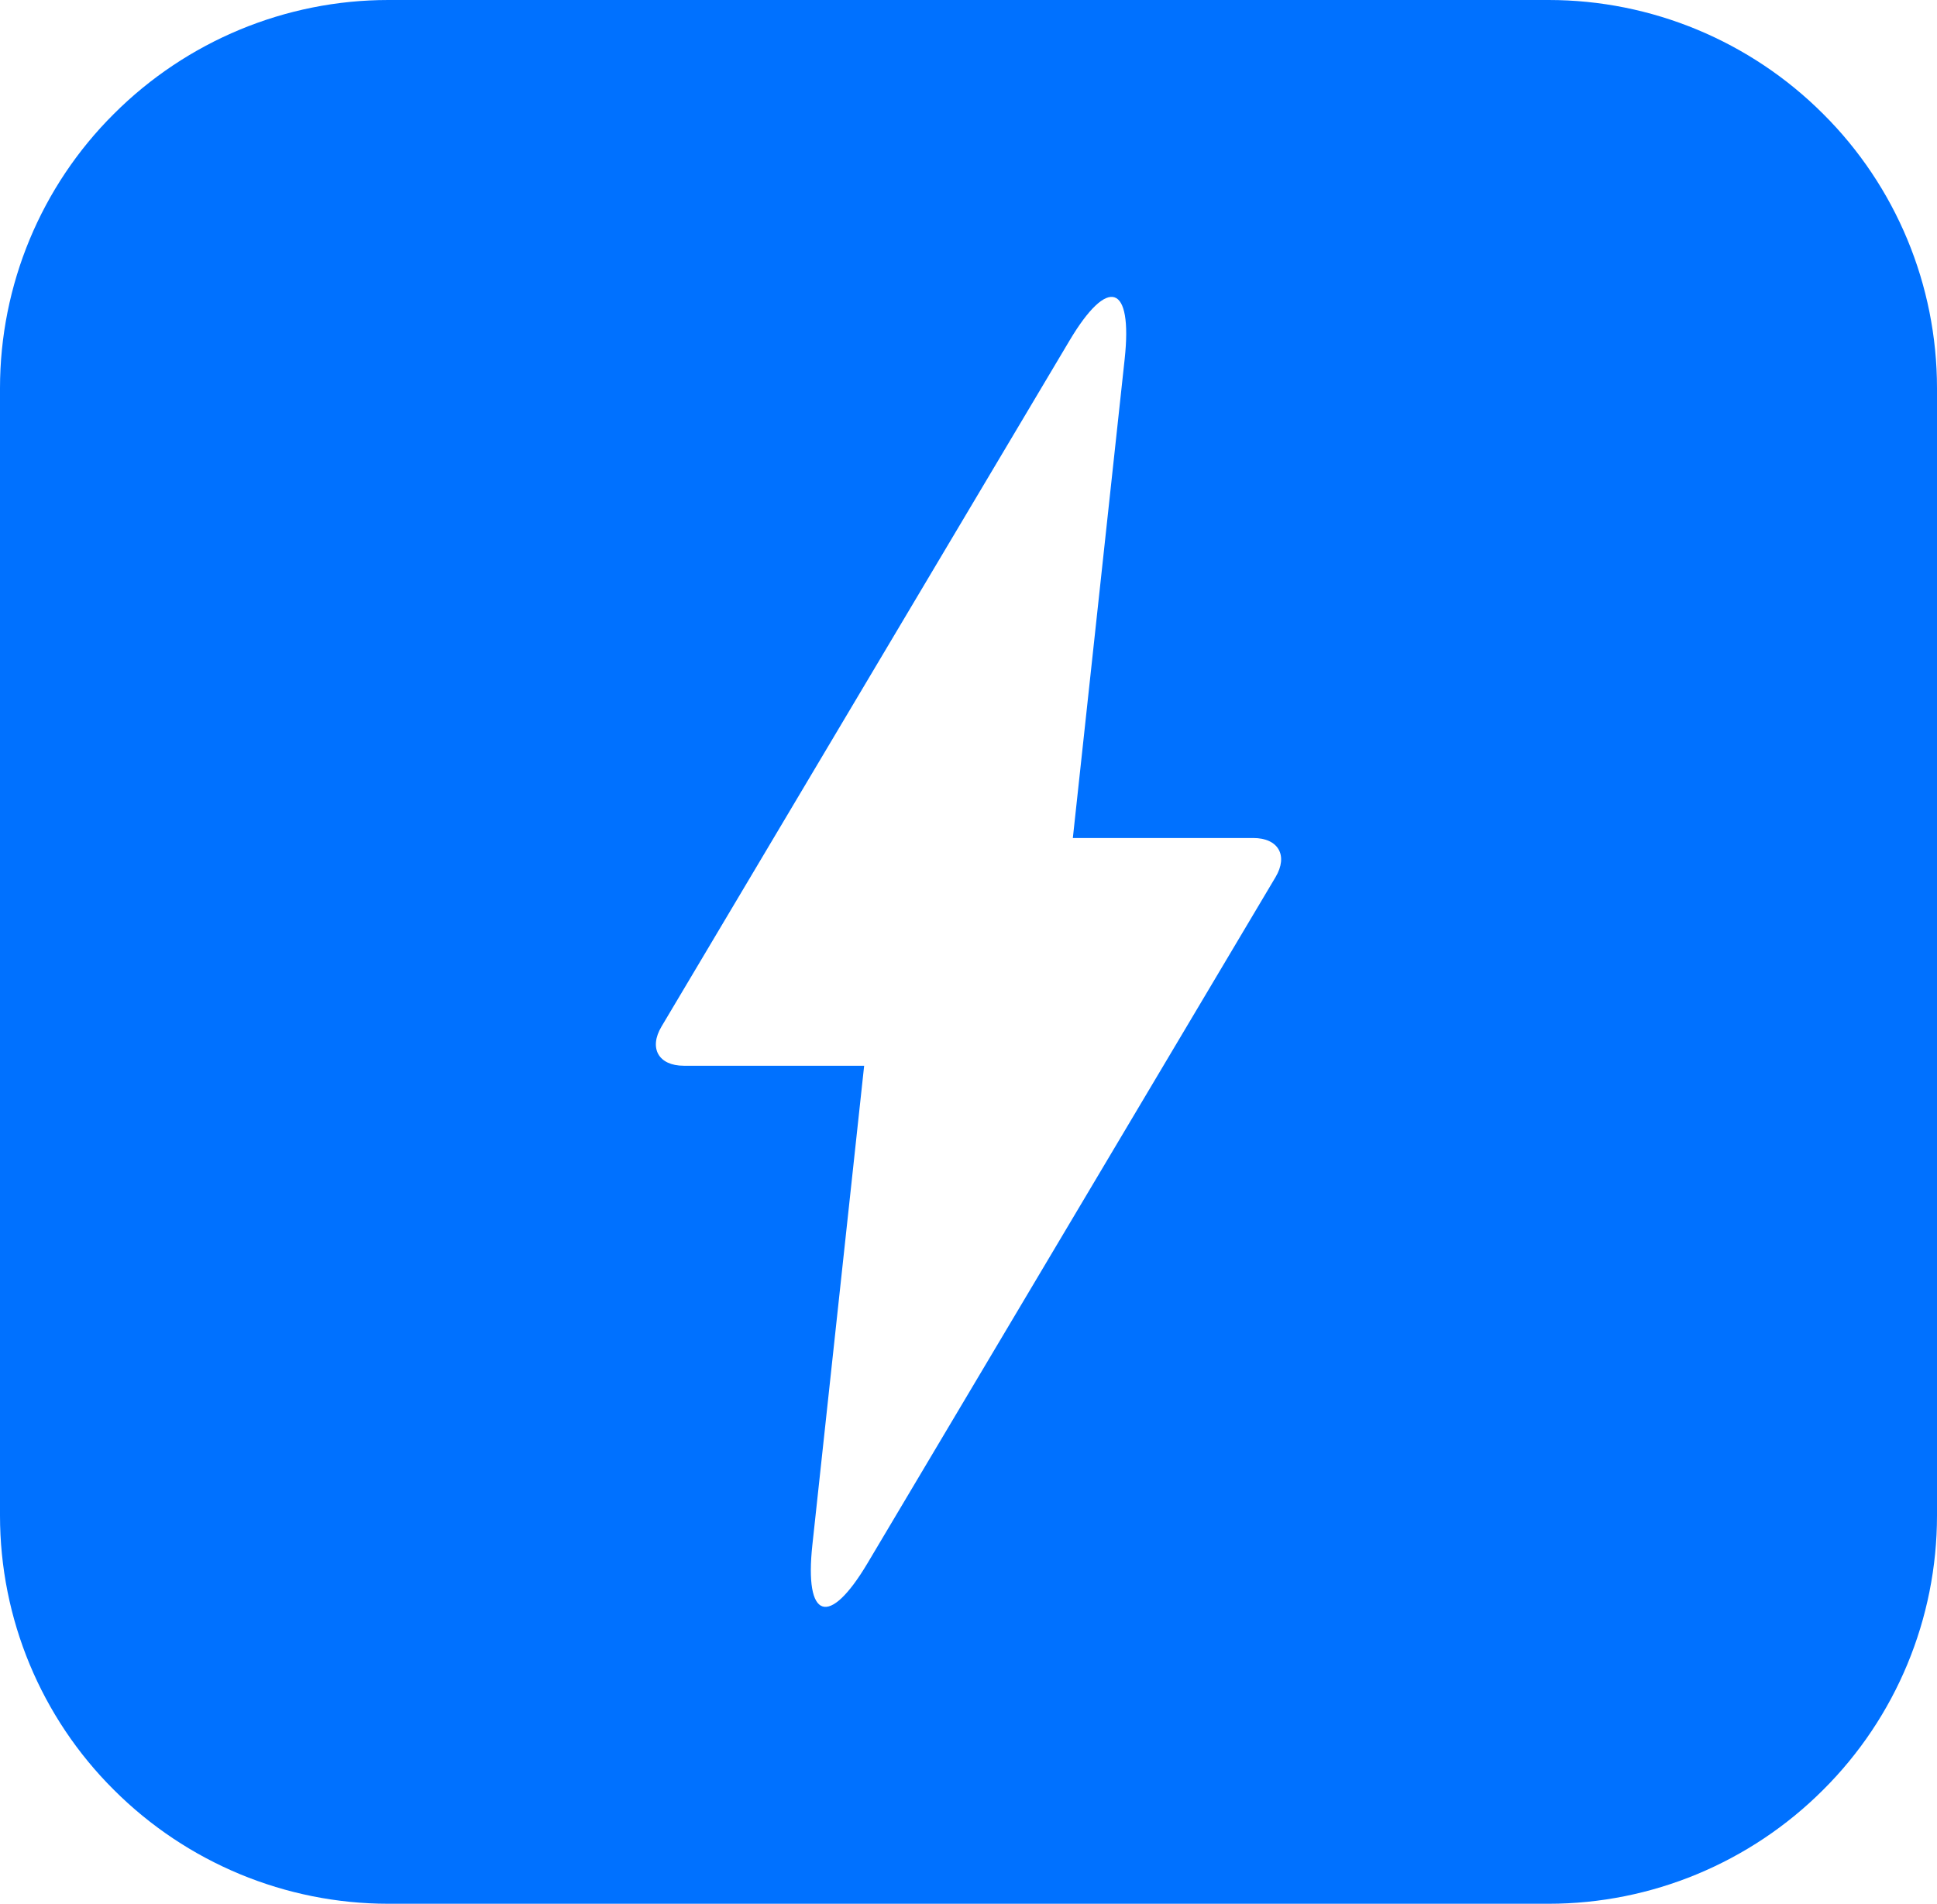
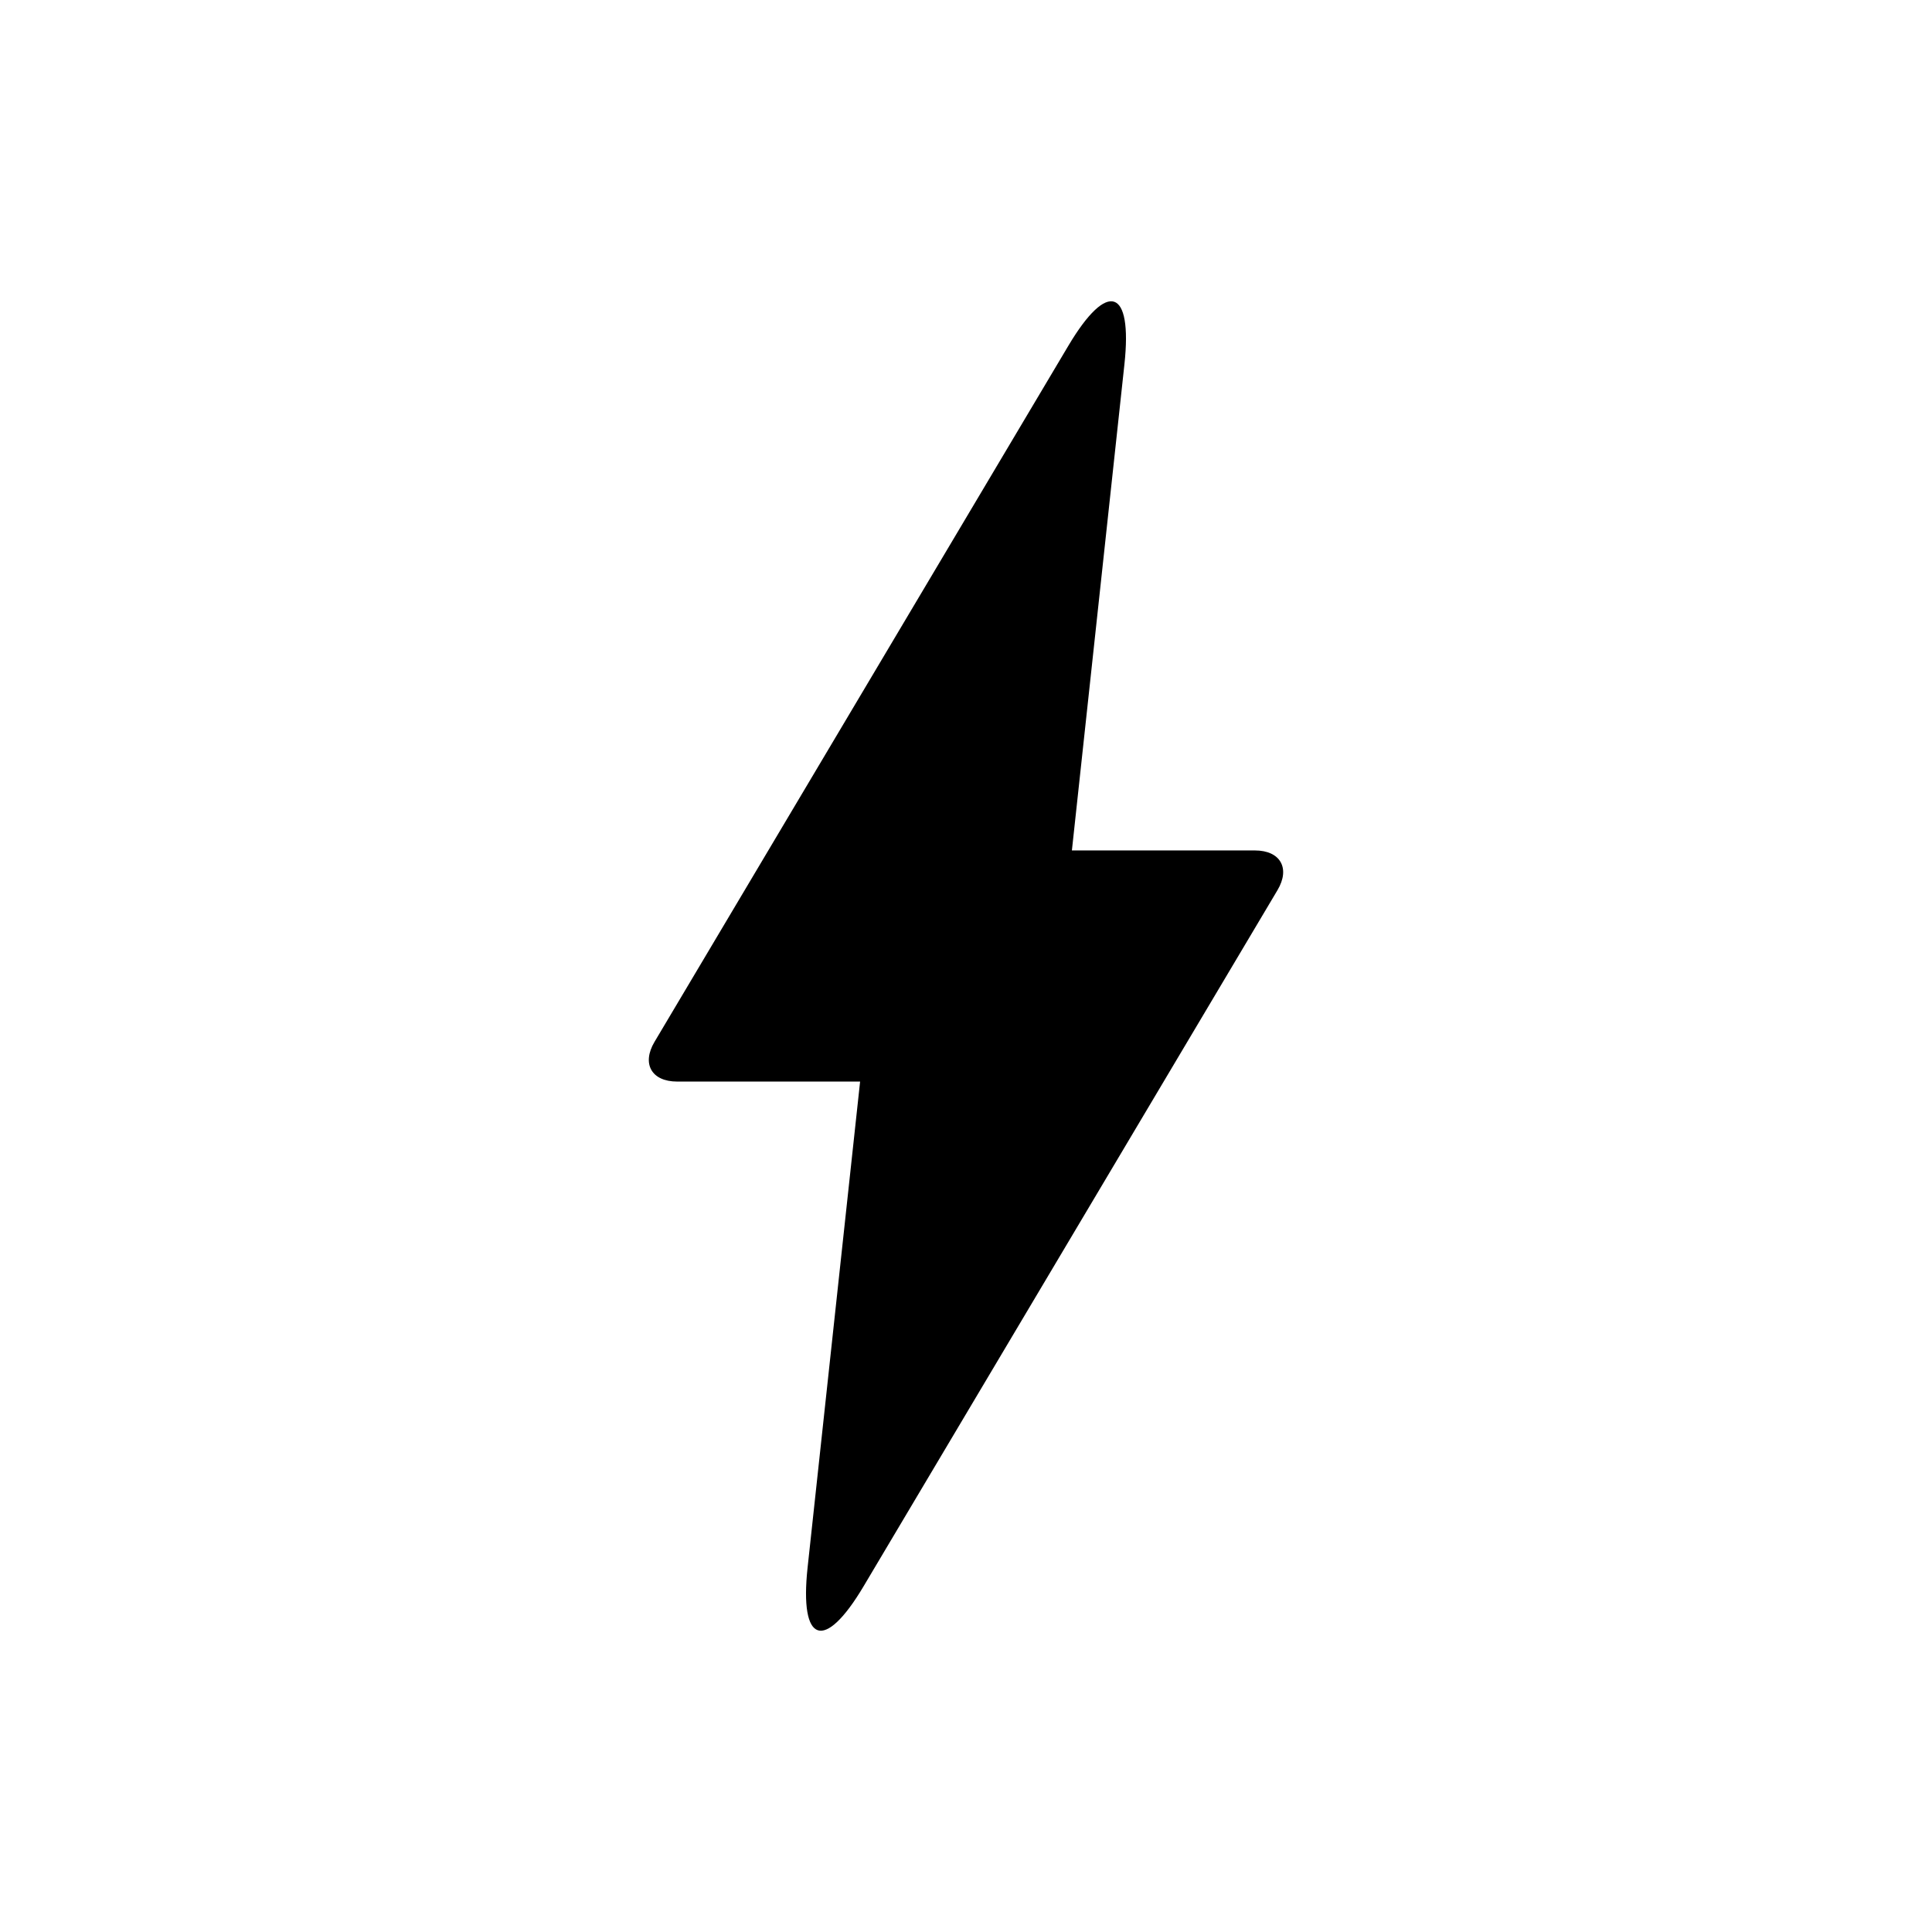
- <svg xmlns="http://www.w3.org/2000/svg" style="isolation:isolate" viewBox="490.359 536.93 32.551 32" width="32.551pt" height="32pt">
-   <path d=" M 496.884 536.93 L 516.385 536.93 C 518.111 536.93 519.771 537.619 520.996 538.844 C 522.221 540.062 522.91 541.722 522.91 543.455 L 522.91 562.405 C 522.91 564.138 522.221 565.798 520.996 567.016 C 519.771 568.241 518.111 568.93 516.385 568.93 L 496.884 568.93 C 495.158 568.93 493.498 568.241 492.273 567.016 C 491.048 565.798 490.359 564.138 490.359 562.405 L 490.359 543.455 C 490.359 541.722 491.048 540.062 492.273 538.844 C 493.498 537.619 495.158 536.93 496.884 536.93 Z  M 508.388 551.016 L 509.259 542.964 C 509.395 541.704 508.98 541.565 508.332 542.655 L 501.475 554.186 C 501.259 554.549 501.427 554.844 501.85 554.844 L 504.881 554.844 L 504.011 562.896 C 503.874 564.156 504.29 564.295 504.938 563.205 L 511.794 551.674 C 512.01 551.311 511.842 551.016 511.42 551.016 L 508.388 551.016 Z " fill-rule="evenodd" fill="rgb(0,113,255)" />
+ <svg xmlns="http://www.w3.org/2000/svg" style="isolation:isolate" viewBox="496.063 521.772 32 32" width="32pt" height="32pt">
+   <g>
+     <path d=" M 496.063 521.772 L 528.063 521.772 L 528.063 553.772 L 496.063 553.772 L 496.063 521.772 Z " fill="none" />
+     <path d=" M 513.817 535.858 L 514.687 527.806 C 514.823 526.546 514.408 526.407 513.76 527.496 L 506.904 539.028 C 506.688 539.391 506.855 539.686 507.278 539.686 L 510.309 539.686 L 509.439 547.738 C 509.303 548.998 509.718 549.137 510.366 548.047 L 517.222 536.516 C 517.438 536.153 517.27 535.858 516.848 535.858 L 513.817 535.858 Z " fill="rgb(0,0,0)" />
+   </g>
</svg>
